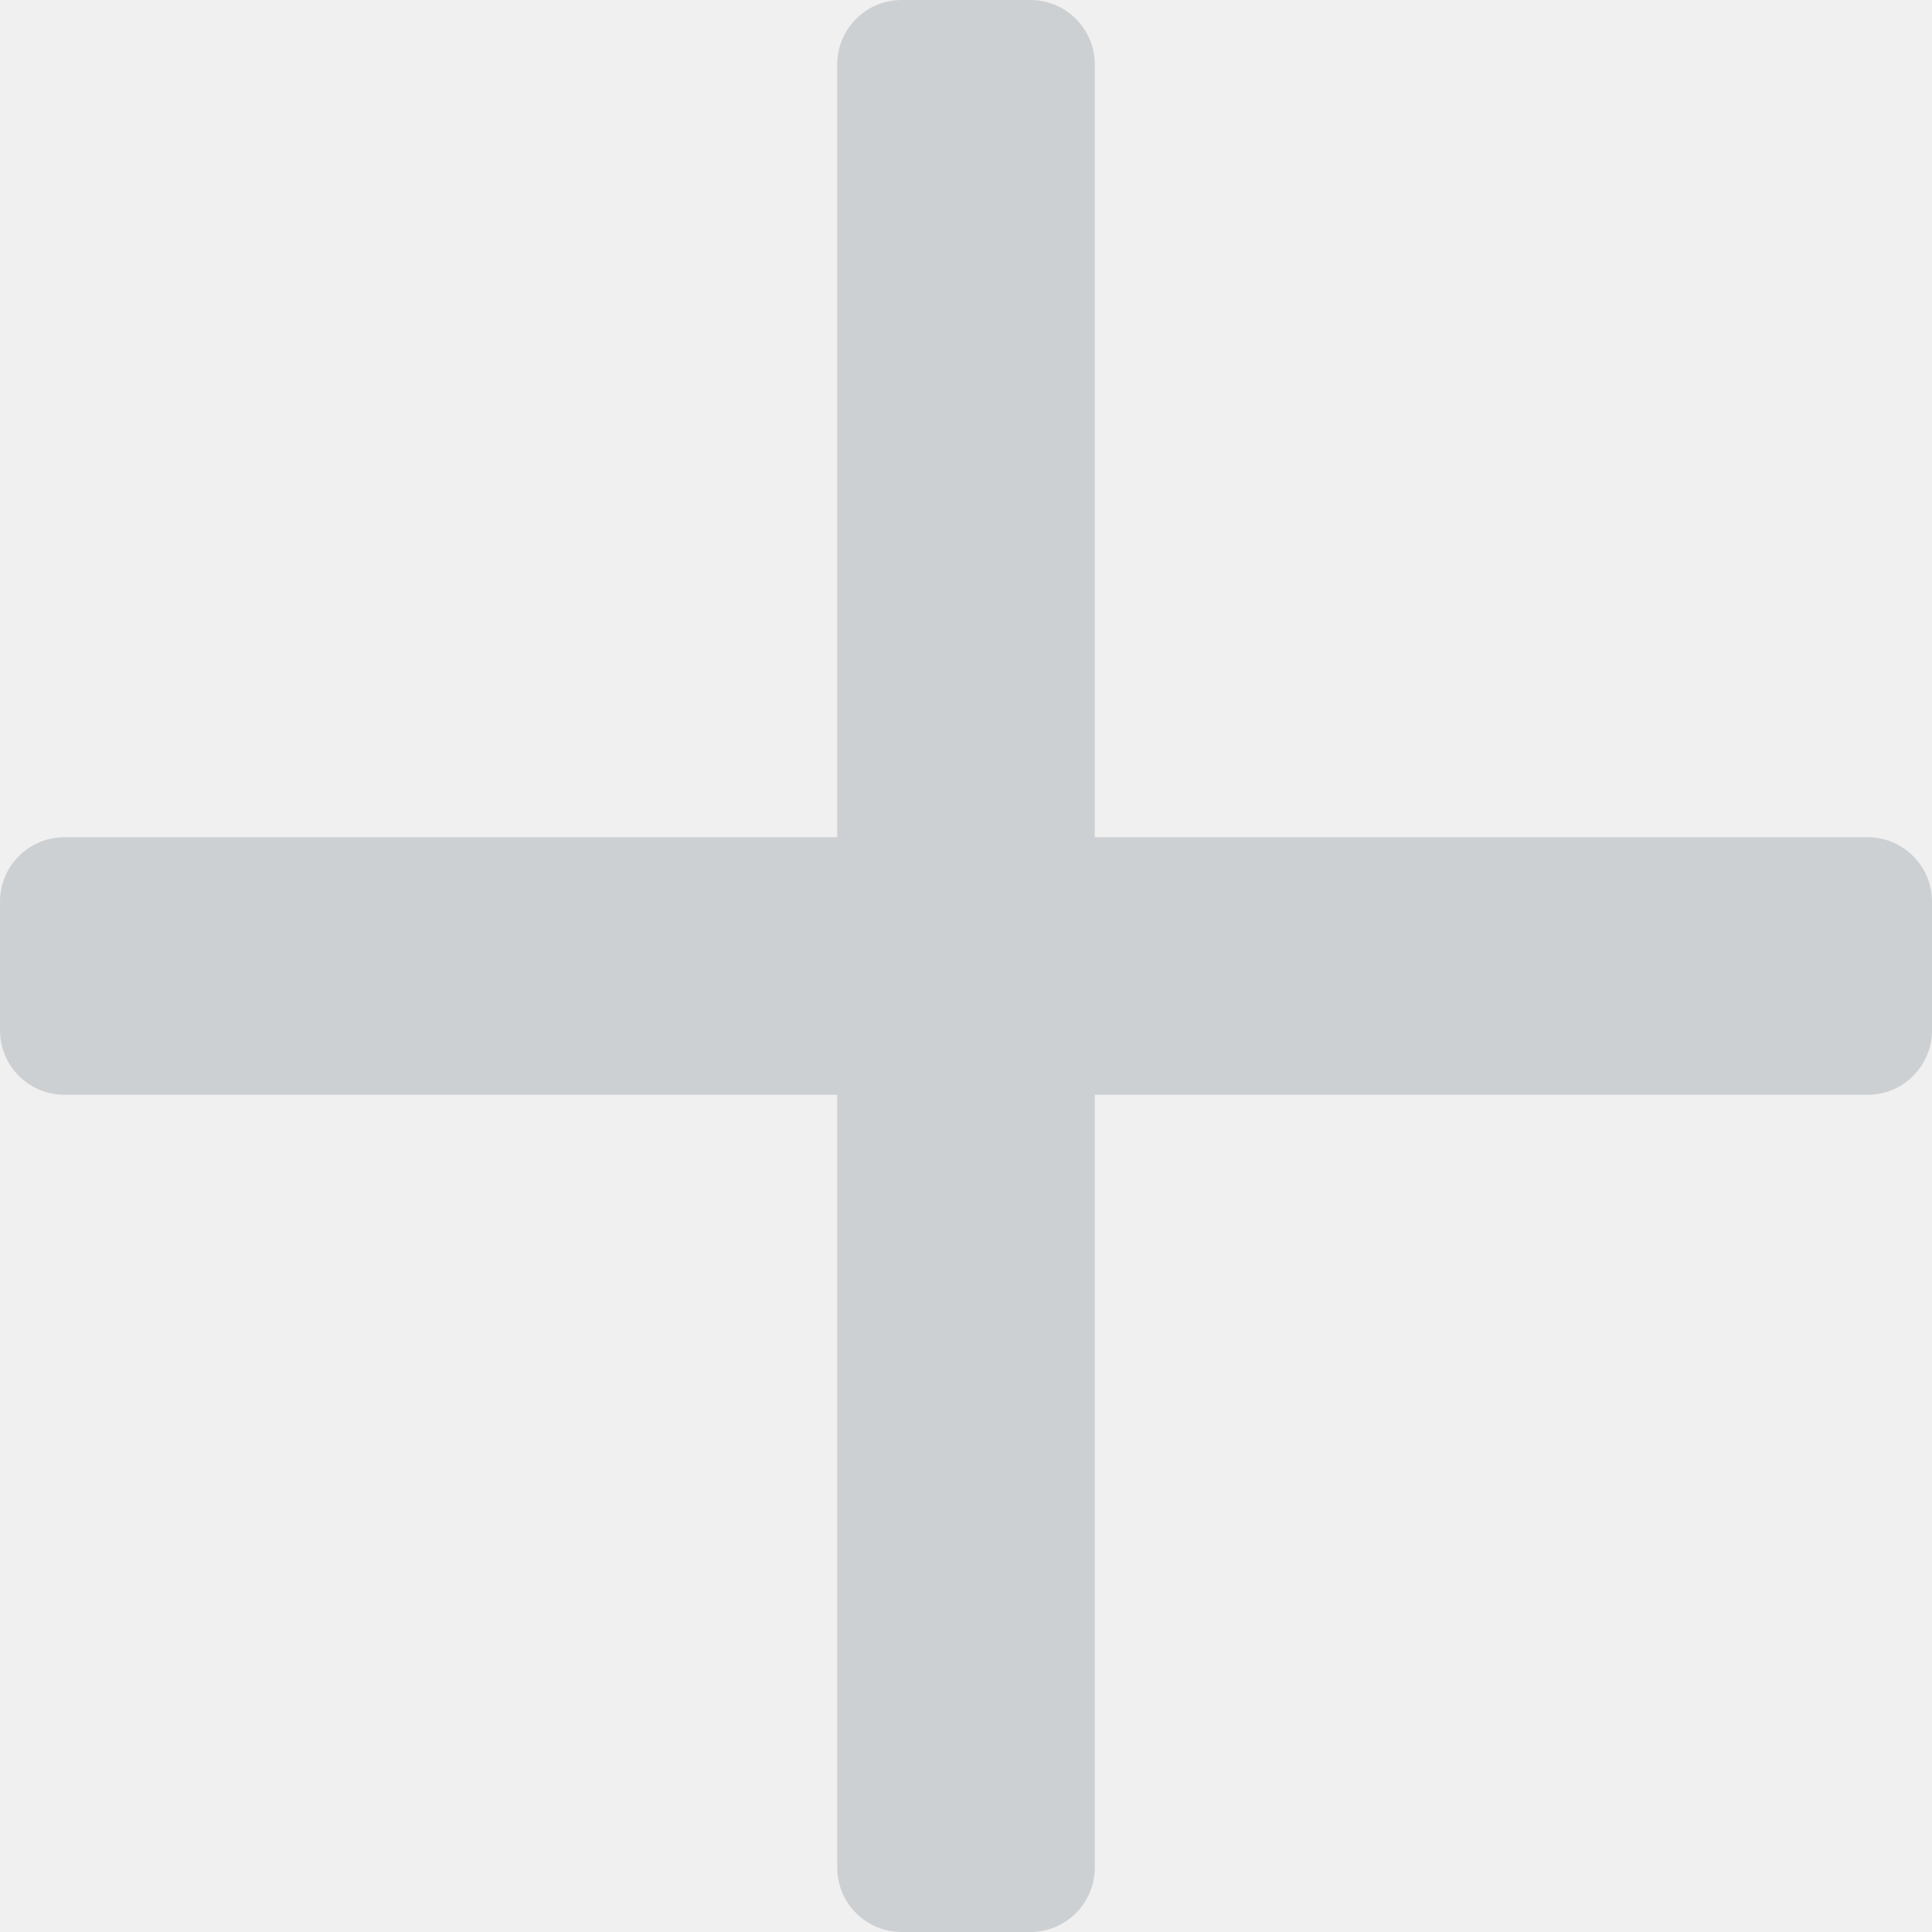
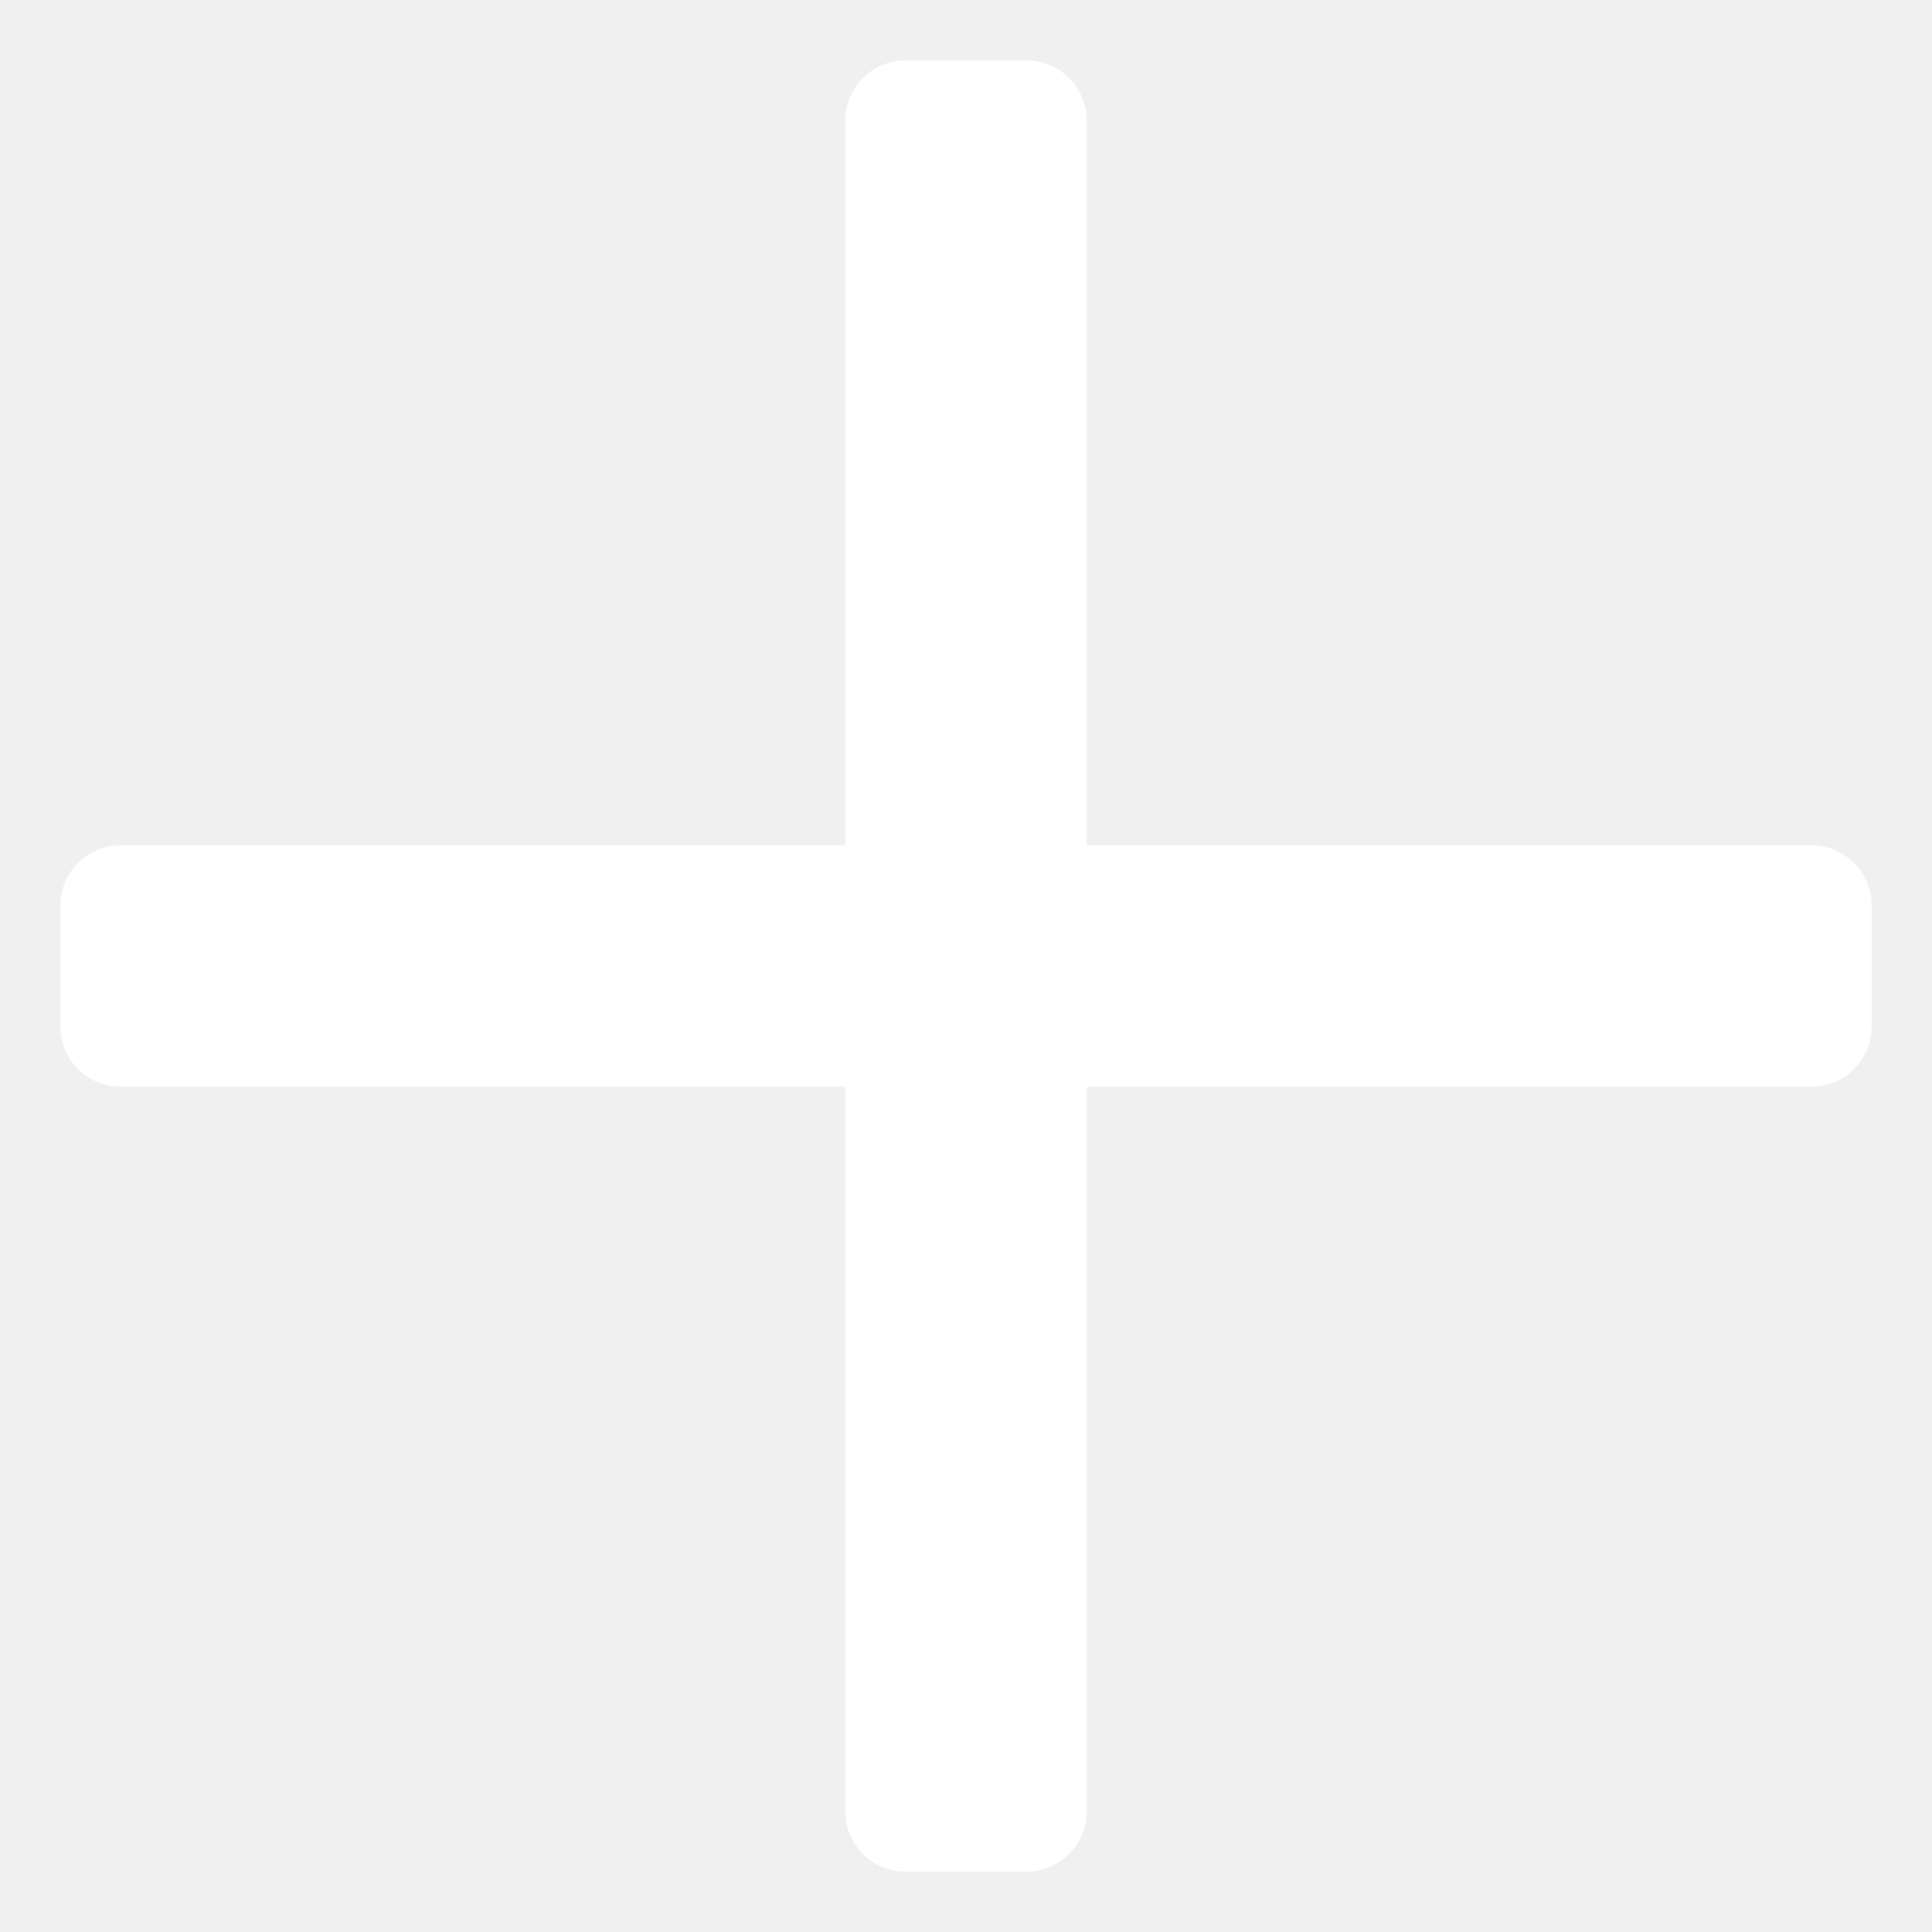
- <svg xmlns="http://www.w3.org/2000/svg" width="18" height="18" viewBox="0 0 18 18" fill="none">
-   <path d="M18 9.6C18 9.759 17.937 9.912 17.824 10.024C17.712 10.137 17.559 10.2 17.4 10.2H10.2V17.4C10.2 17.559 10.137 17.712 10.024 17.824C9.912 17.937 9.759 18 9.6 18H8.4C8.241 18 8.088 17.937 7.976 17.824C7.863 17.712 7.8 17.559 7.8 17.4V10.2H0.6C0.441 10.2 0.288 10.137 0.176 10.024C0.063 9.912 0 9.759 0 9.6L0 8.4C0 8.241 0.063 8.088 0.176 7.976C0.288 7.863 0.441 7.8 0.6 7.8H7.8V0.6C7.8 0.441 7.863 0.288 7.976 0.176C8.088 0.063 8.241 0 8.4 0L9.6 0C9.759 0 9.912 0.063 10.024 0.176C10.137 0.288 10.2 0.441 10.2 0.6V7.8H17.4C17.559 7.8 17.712 7.863 17.824 7.976C17.937 8.088 18 8.241 18 8.4V9.6Z" fill="#CDD0D3" />
+ <svg xmlns="http://www.w3.org/2000/svg" width="20px" height="20px" viewBox="0 0 20 20" version="1.1">
+   <g id="v0.1-1108-2022-chaewon.min-&gt;-1111-전달받음-" stroke="none" stroke-width="1" fill="none" fill-rule="evenodd">
+     <g id="Main-&gt;--Group-List--" transform="translate(-1036, -90)" fill="#FFFFFF">
+       <g id="Group-panel" transform="translate(720, 72)">
+         <g id="Group-4" transform="translate(276, 18)">
+           <g id="Map-/-map-2" transform="translate(40.625, 0.625)">
+             <path d="M18.75,10 C18.75,10.345 18.47,10.625 18.125,10.625 L10.625,10.625 L10.625,18.125 C10.625,18.47 10.345,18.75 10,18.75 L8.75,18.75 C8.405,18.75 8.125,18.47 8.125,18.125 L8.125,10.625 L0.625,10.625 C0.28,10.625 0,10.345 0,10 L0,8.75 C0,8.405 0.28,8.125 0.625,8.125 L8.125,8.125 L8.125,0.625 C8.125,0.28 8.405,4.4408921e-16 8.75,4.4408921e-16 L10,4.4408921e-16 C10.345,4.4408921e-16 10.625,0.28 10.625,0.625 L10.625,8.125 L18.125,8.125 C18.47,8.125 18.75,8.405 18.75,8.75 L18.75,10 Z" id="Icon-color" />
+           </g>
+         </g>
+       </g>
+     </g>
+   </g>
</svg>
